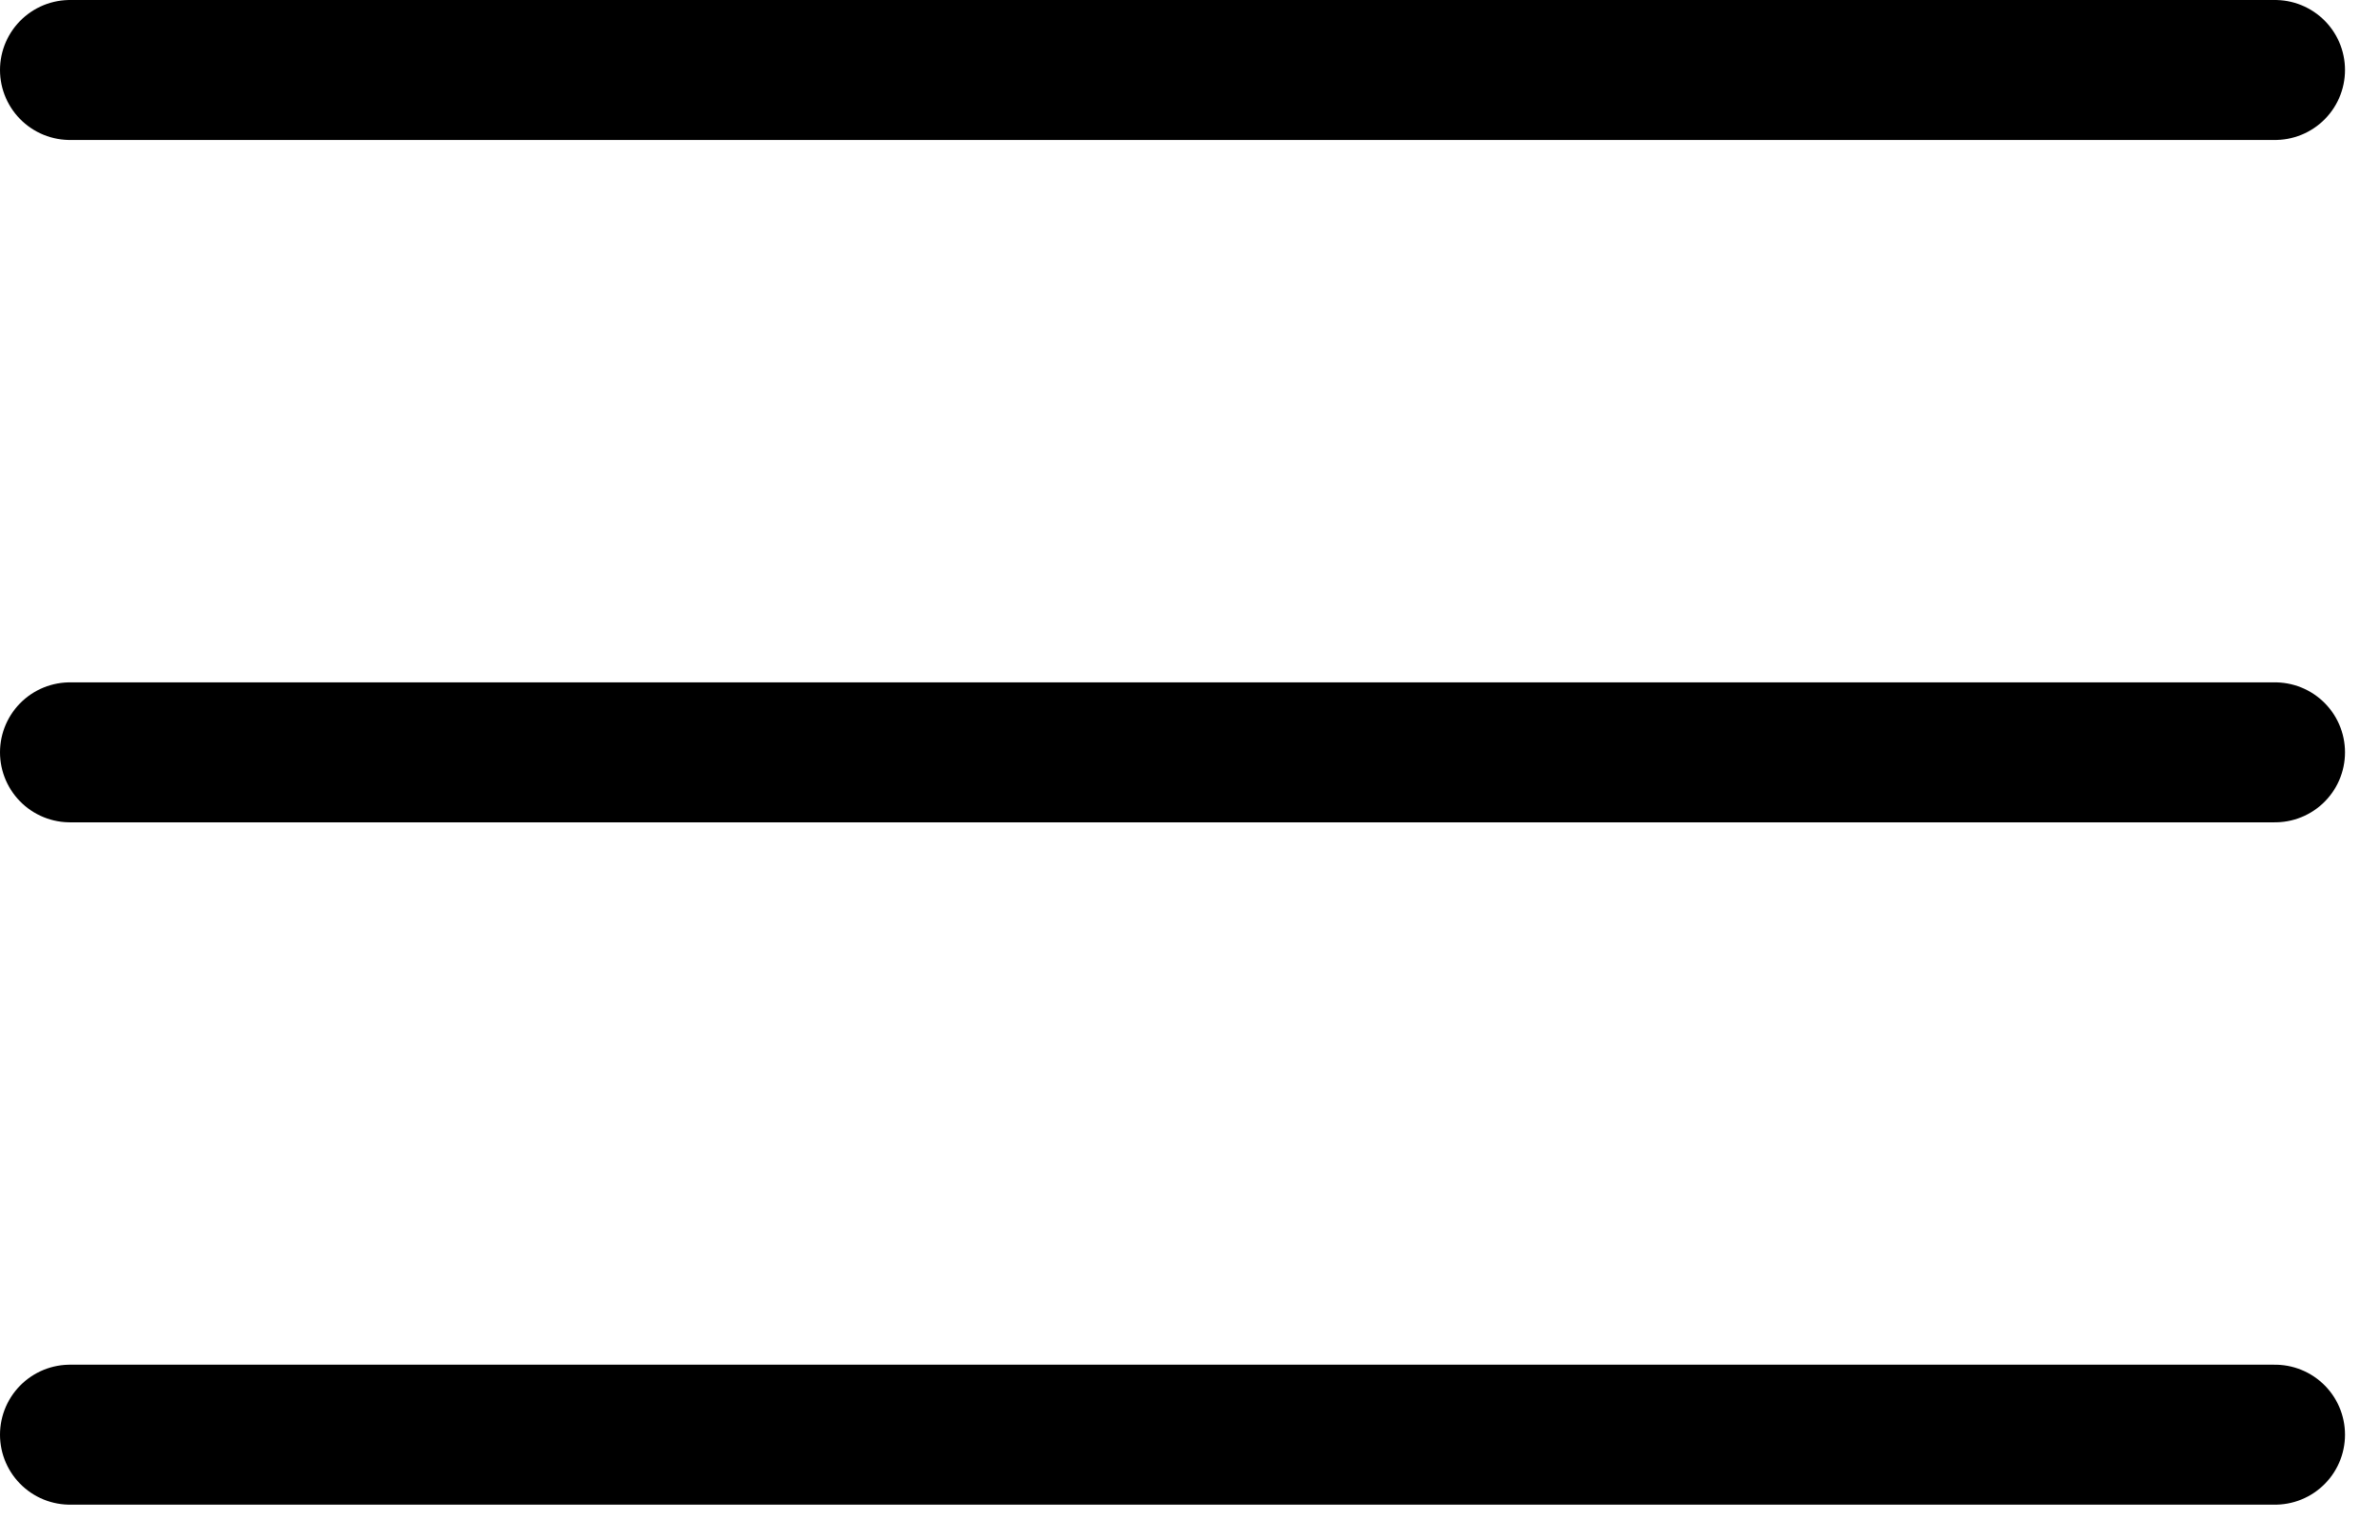
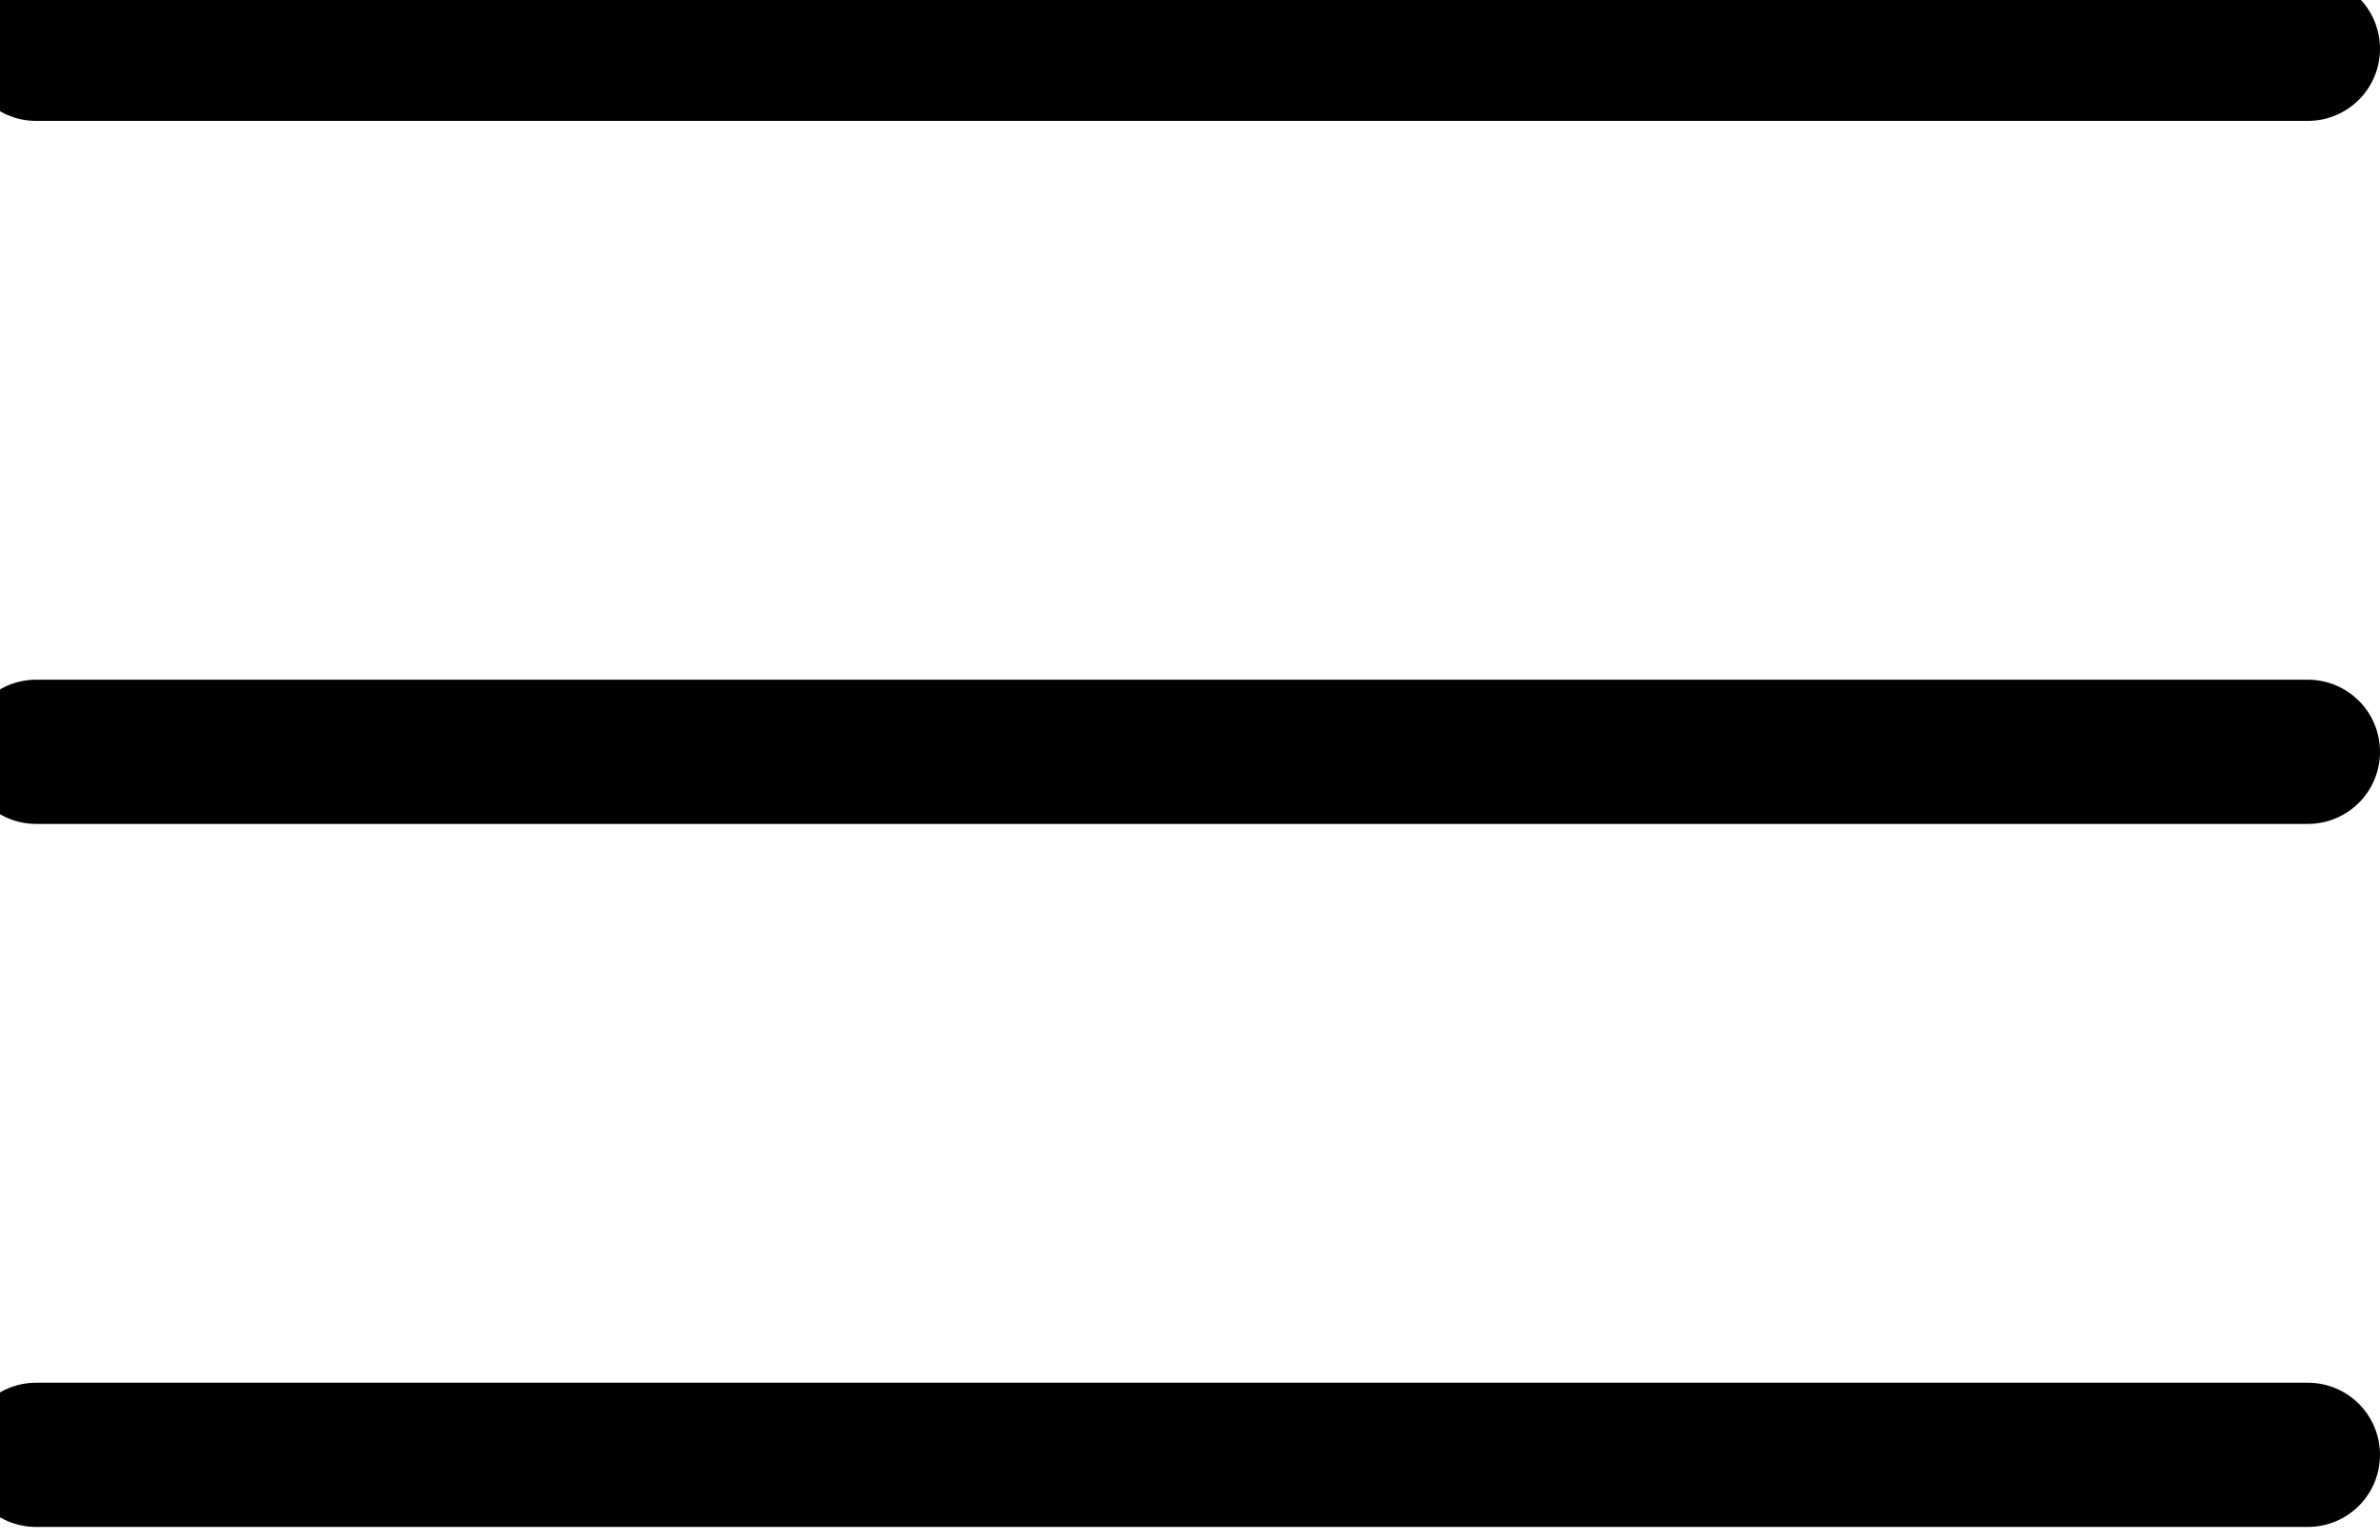
- <svg xmlns="http://www.w3.org/2000/svg" width="34" height="22" viewBox="0 0 34 22" fill="none">
+ <svg xmlns="http://www.w3.org/2000/svg" width="34" height="22" viewBox="0.5 0.5 33 21" fill="none">
  <path d="M1 1H32.5M1 10.75H32.5M1 20.5H32.5" stroke="black" stroke-width="2" stroke-miterlimit="10" stroke-linecap="round" />
</svg>
